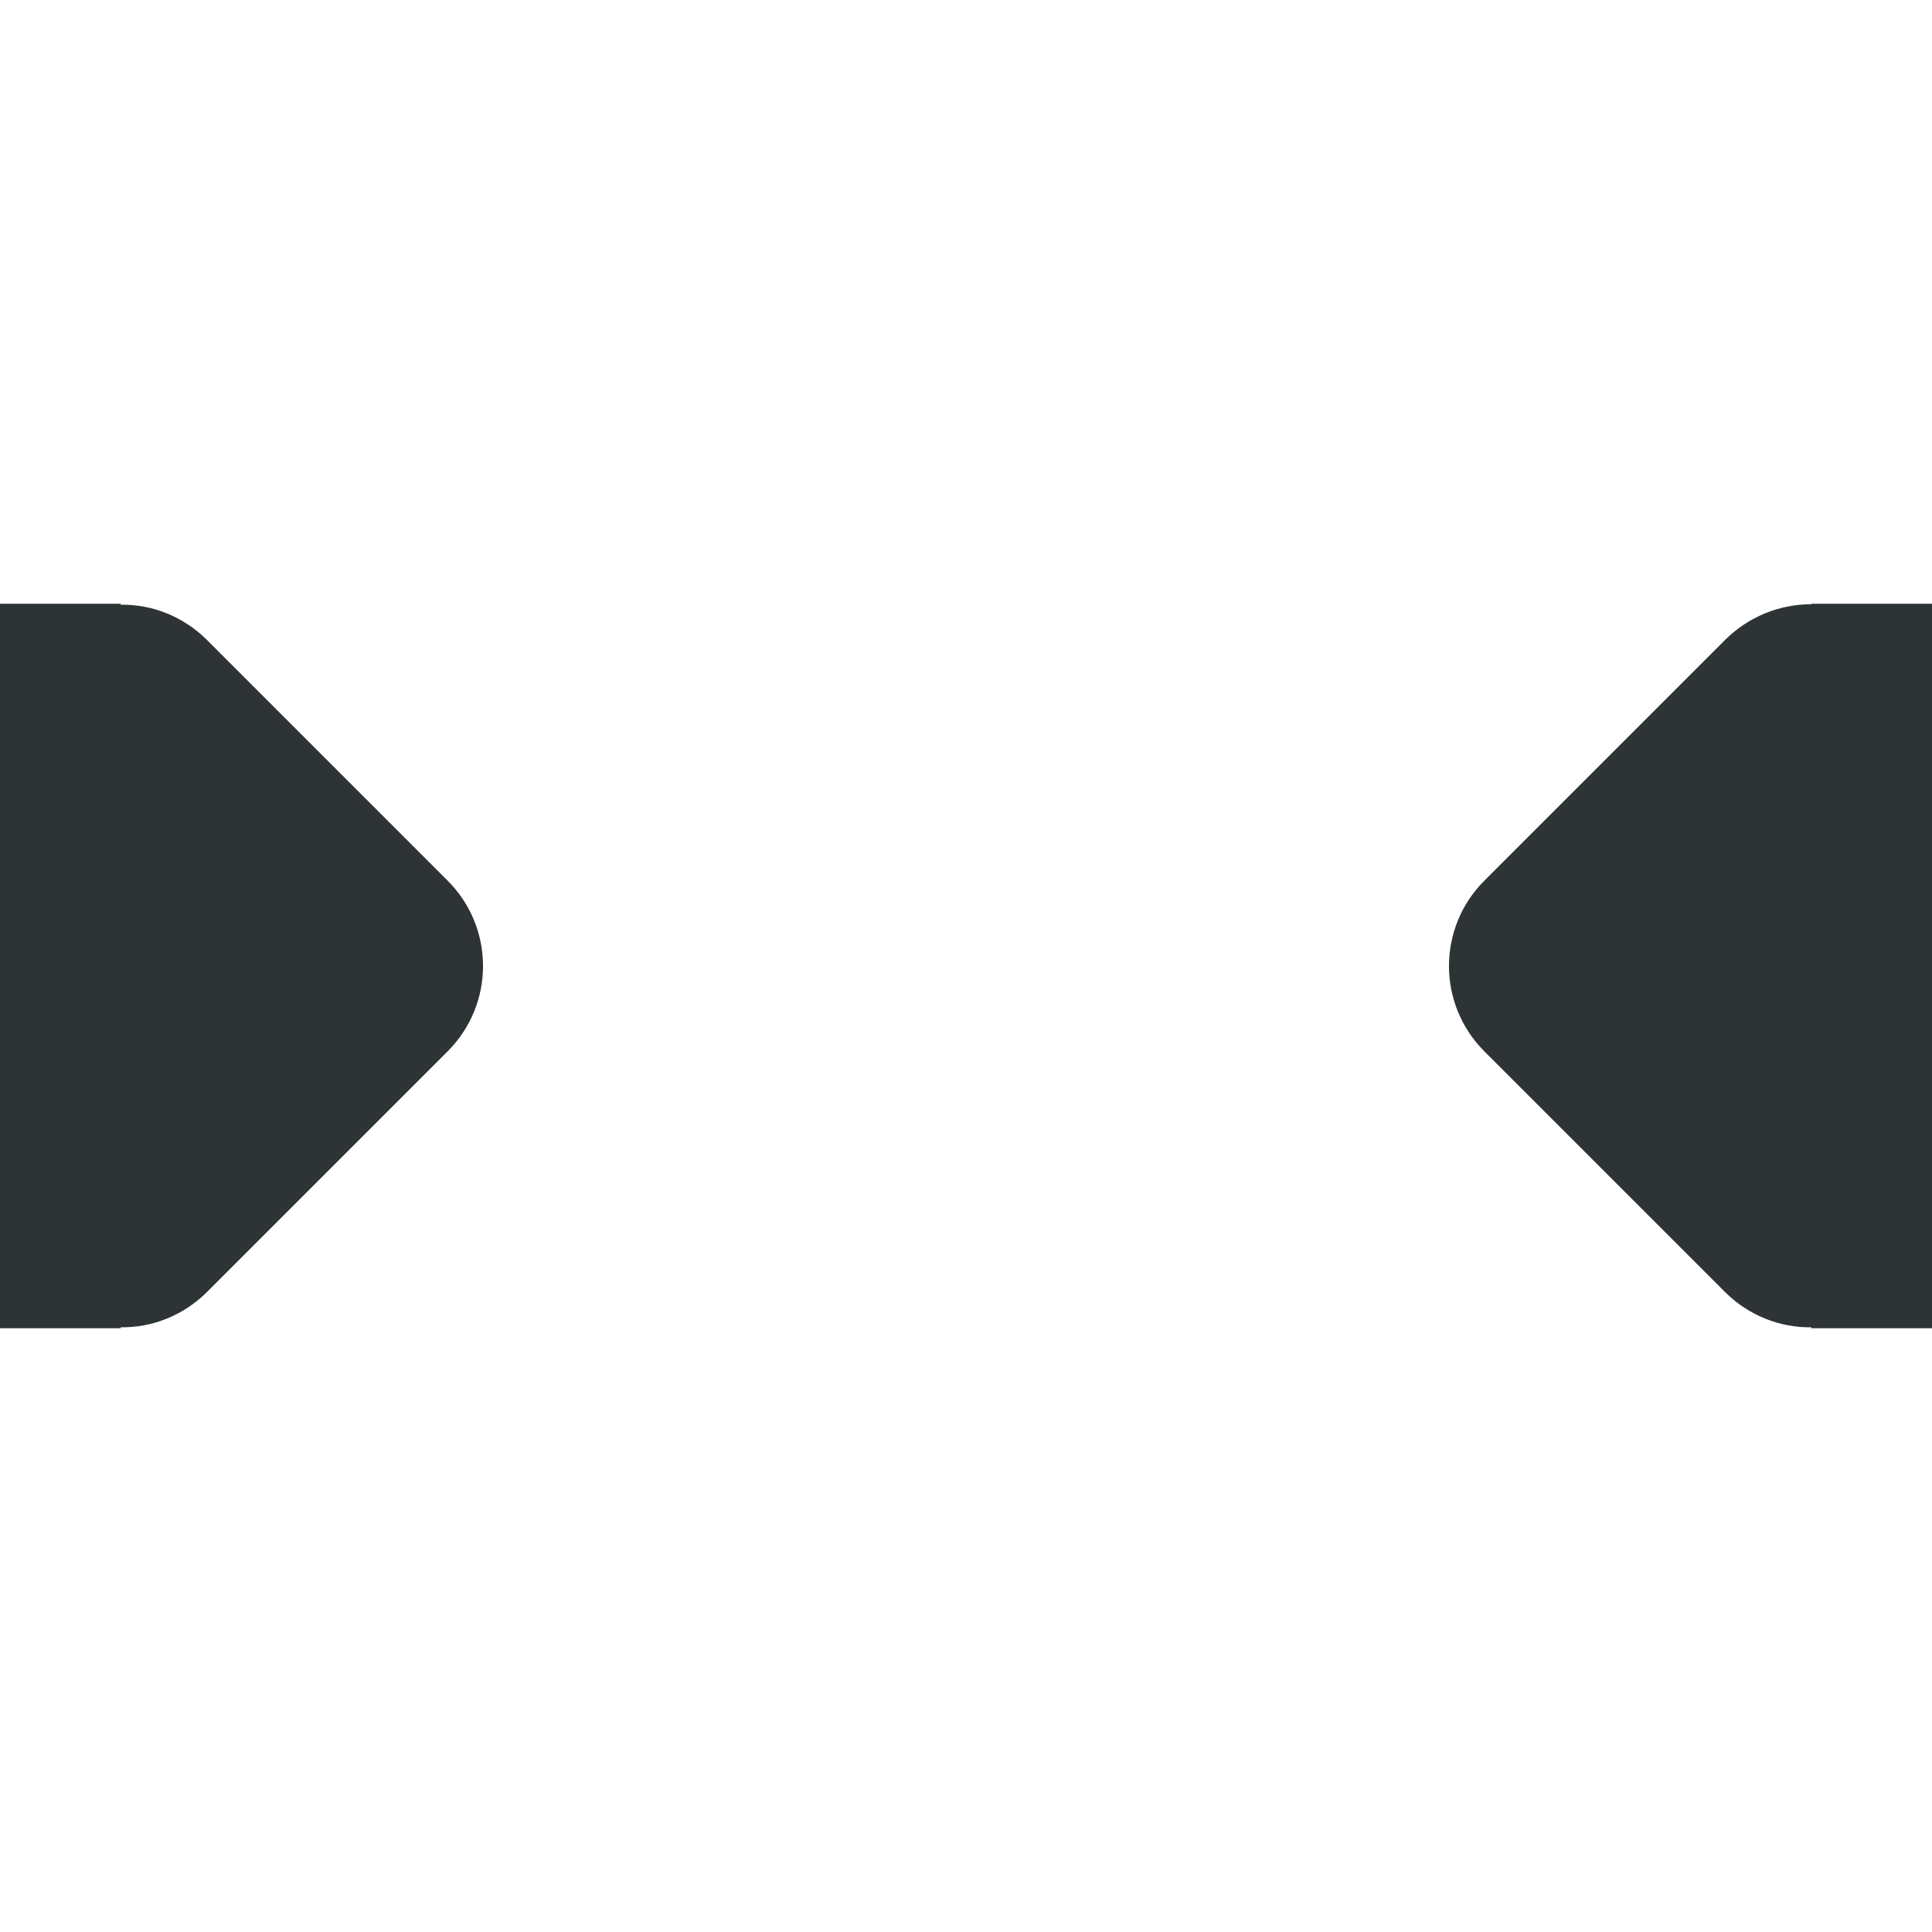
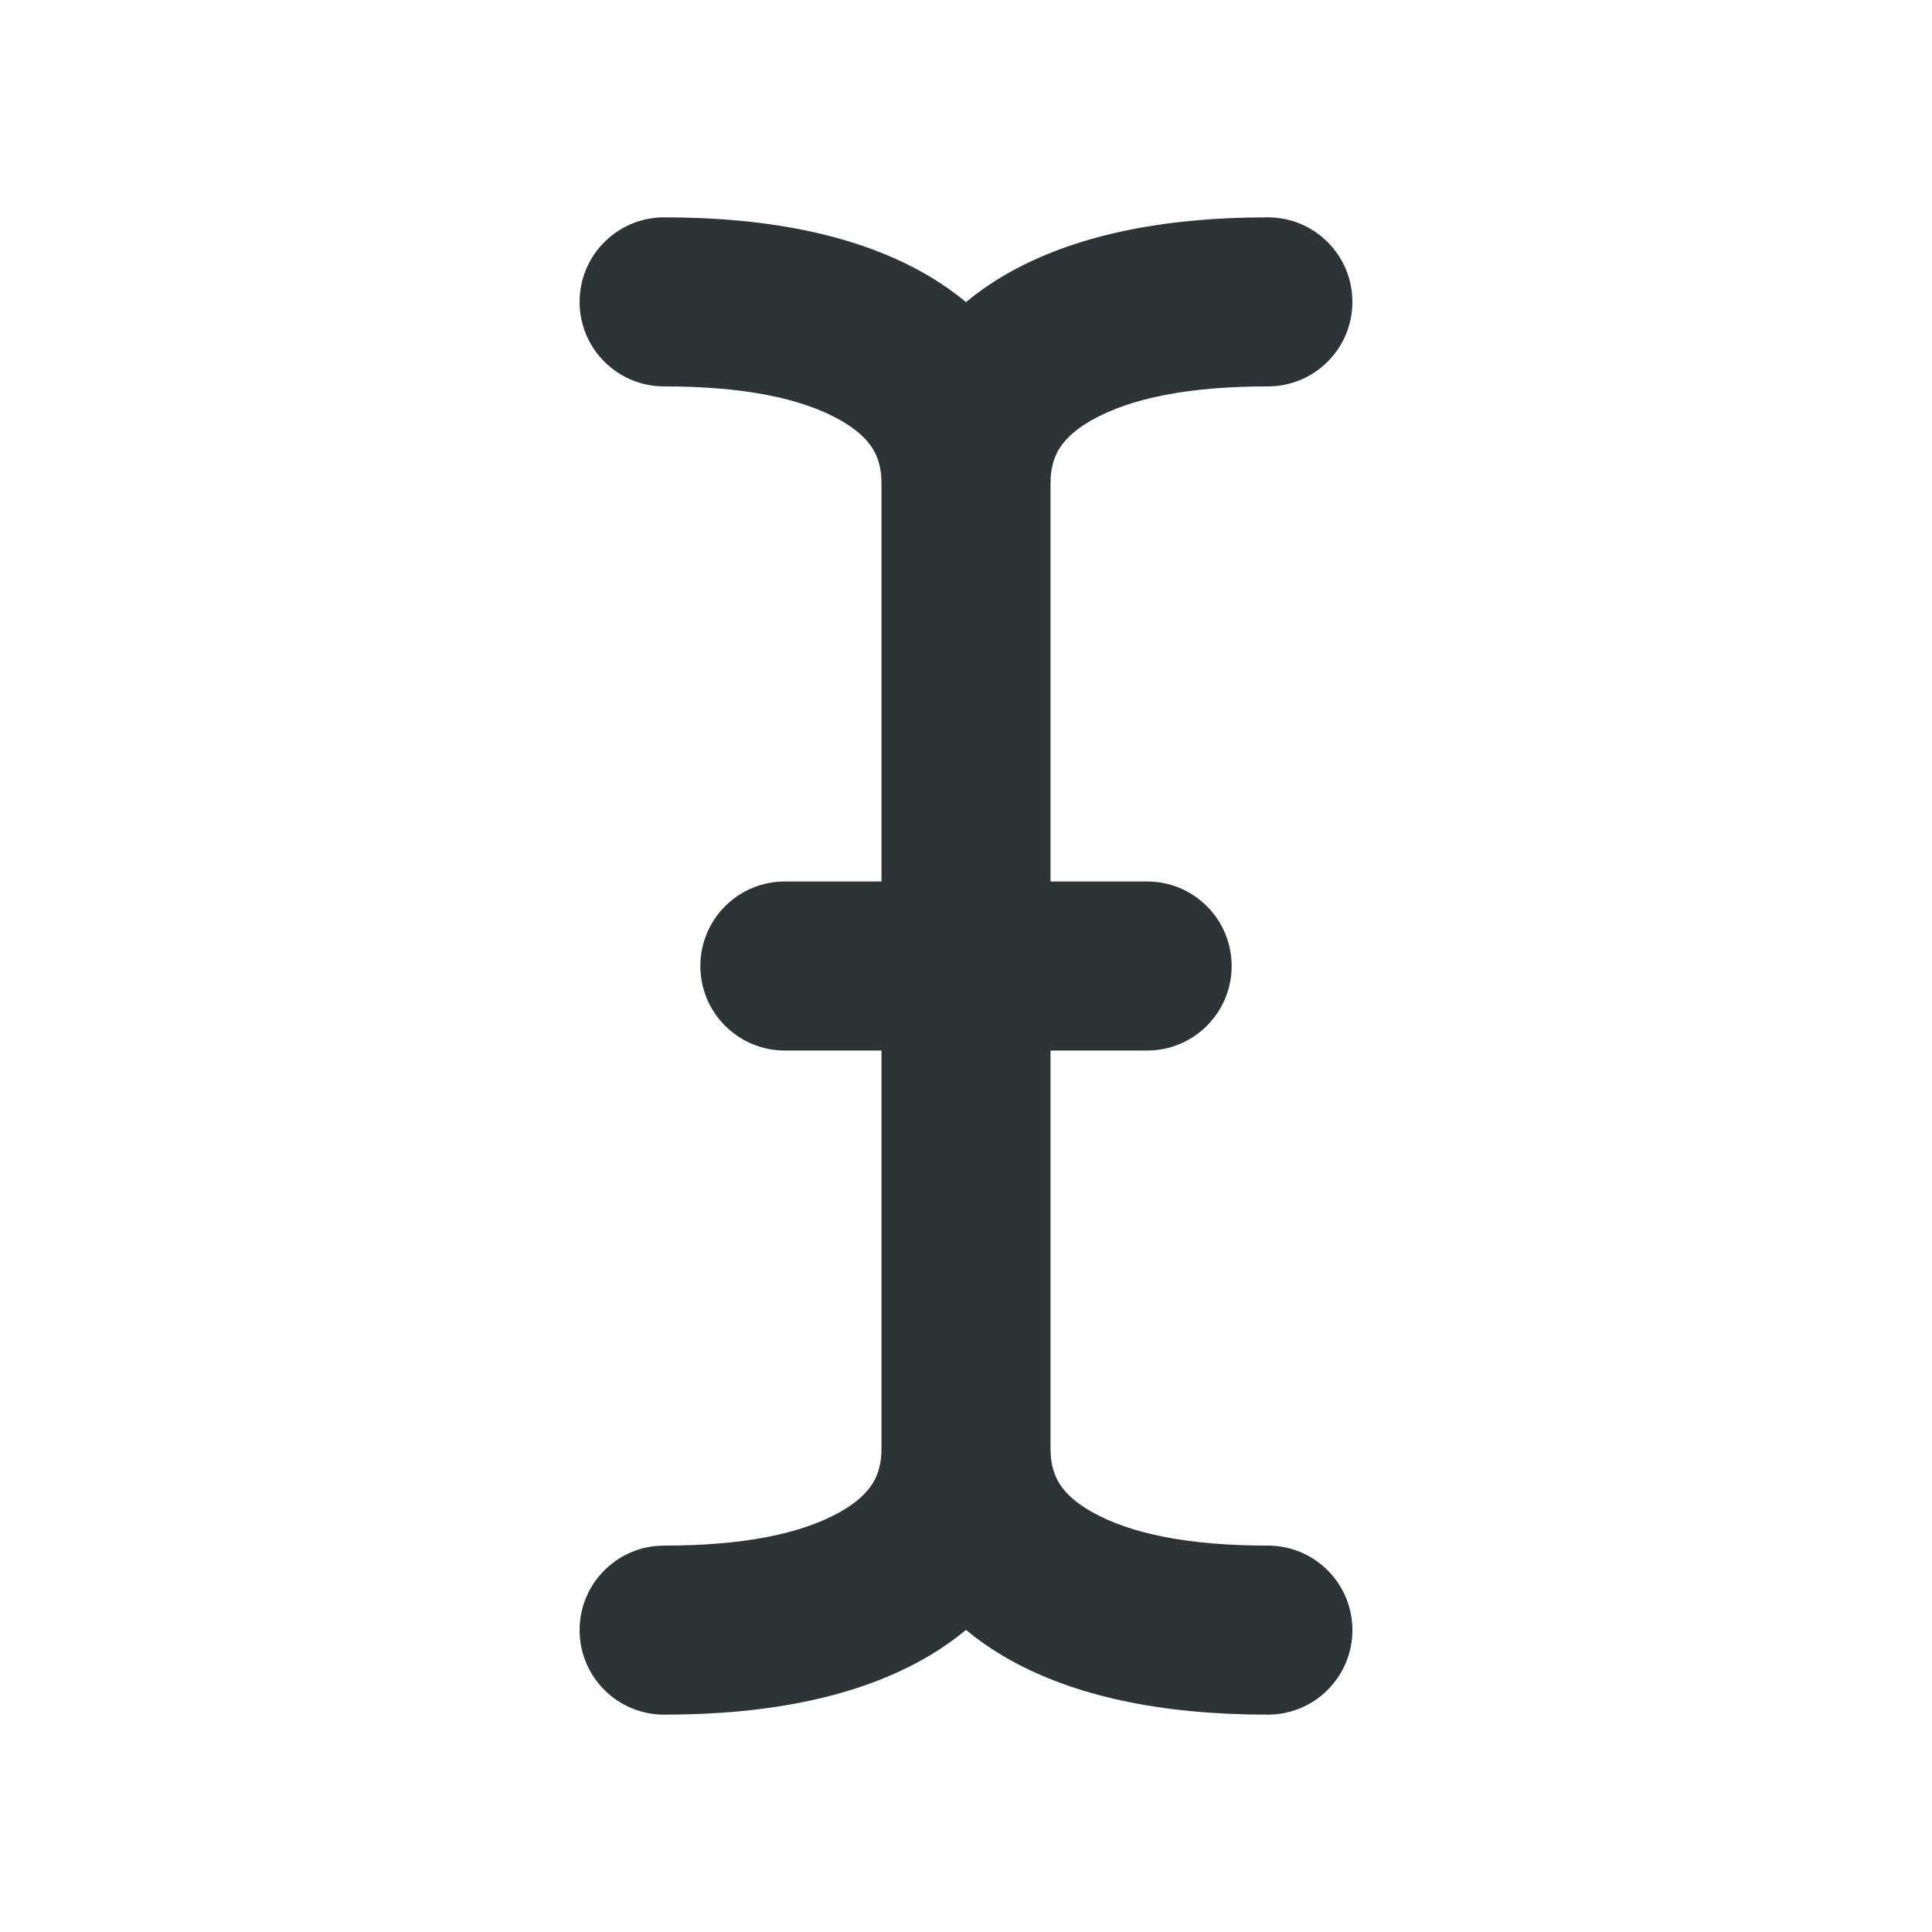
- <svg xmlns="http://www.w3.org/2000/svg" width="16px" height="16px" viewBox="0 0 16 16">
-   <g fill="#2e3436">
-     <path d="M0 5v6h1v-.008c.266.004.52-.102.707-.285l2-2c.391-.391.391-1.023 0-1.414l-2-2c-.188-.184-.441-.289-.707-.285V5zm0 0" />
-     <path d="M16 5v6h-1v-.008c-.266.004-.52-.102-.707-.285l-2-2c-.391-.391-.391-1.023 0-1.414l2-2c.188-.184.441-.289.707-.289V5zm0 0" />
-   </g>
+ <svg xmlns="http://www.w3.org/2000/svg" width="16" height="16" viewBox="0 0 16 16">
+   <path fill="#2e3436" d="M5.5,1.8 Q6.842,1.8 7.66,2.267 Q7.846,2.374 8,2.502 Q8.154,2.374 8.34,2.267 Q9.158,1.8 10.5,1.8 Q10.639,1.8 10.768,1.853 Q10.897,1.907 10.995,2.005 Q11.093,2.103 11.147,2.232 Q11.2,2.361 11.2,2.5 Q11.2,2.639 11.147,2.768 Q11.093,2.897 10.995,2.995 Q10.897,3.093 10.768,3.147 Q10.639,3.2 10.5,3.2 Q9.53,3.2 9.035,3.483 Q8.854,3.586 8.773,3.715 Q8.7,3.832 8.7,4 L8.7,7.3 L9.5,7.3 Q9.639,7.3 9.768,7.353 Q9.897,7.407 9.995,7.505 Q10.093,7.603 10.147,7.732 Q10.2,7.861 10.2,8 Q10.2,8.139 10.147,8.268 Q10.093,8.397 9.995,8.495 Q9.897,8.593 9.768,8.647 Q9.639,8.7 9.5,8.7 L8.7,8.7 L8.7,12 Q8.7,12.168 8.773,12.285 Q8.854,12.414 9.035,12.517 Q9.53,12.8 10.5,12.8 Q10.639,12.8 10.768,12.853 Q10.897,12.907 10.995,13.005 Q11.093,13.103 11.147,13.232 Q11.2,13.361 11.2,13.5 Q11.2,13.639 11.147,13.768 Q11.093,13.897 10.995,13.995 Q10.897,14.093 10.768,14.147 Q10.639,14.2 10.5,14.2 Q9.158,14.2 8.34,13.733 Q8.154,13.626 8,13.498 Q7.846,13.626 7.66,13.733 Q6.842,14.2 5.5,14.2 Q5.361,14.2 5.232,14.147 Q5.103,14.093 5.005,13.995 Q4.907,13.897 4.853,13.768 Q4.8,13.639 4.8,13.5 Q4.8,13.361 4.853,13.232 Q4.907,13.103 5.005,13.005 Q5.103,12.907 5.232,12.853 Q5.361,12.8 5.5,12.8 Q6.47,12.8 6.965,12.517 Q7.146,12.414 7.227,12.285 Q7.3,12.168 7.3,12 L7.3,8.7 L6.5,8.7 Q6.361,8.7 6.232,8.647 Q6.103,8.593 6.005,8.495 Q5.907,8.397 5.853,8.268 Q5.8,8.139 5.8,8 Q5.8,7.861 5.853,7.732 Q5.907,7.603 6.005,7.505 Q6.103,7.407 6.232,7.353 Q6.361,7.3 6.5,7.3 L7.3,7.3 L7.3,4 Q7.3,3.832 7.227,3.715 Q7.146,3.586 6.965,3.483 Q6.47,3.2 5.5,3.2 Q5.361,3.2 5.232,3.147 Q5.103,3.093 5.005,2.995 Q4.907,2.897 4.853,2.768 Q4.8,2.639 4.8,2.5 Q4.8,2.361 4.853,2.232 Q4.907,2.103 5.005,2.005 Q5.103,1.907 5.232,1.853 Q5.361,1.8 5.5,1.8 Z" />
</svg>
